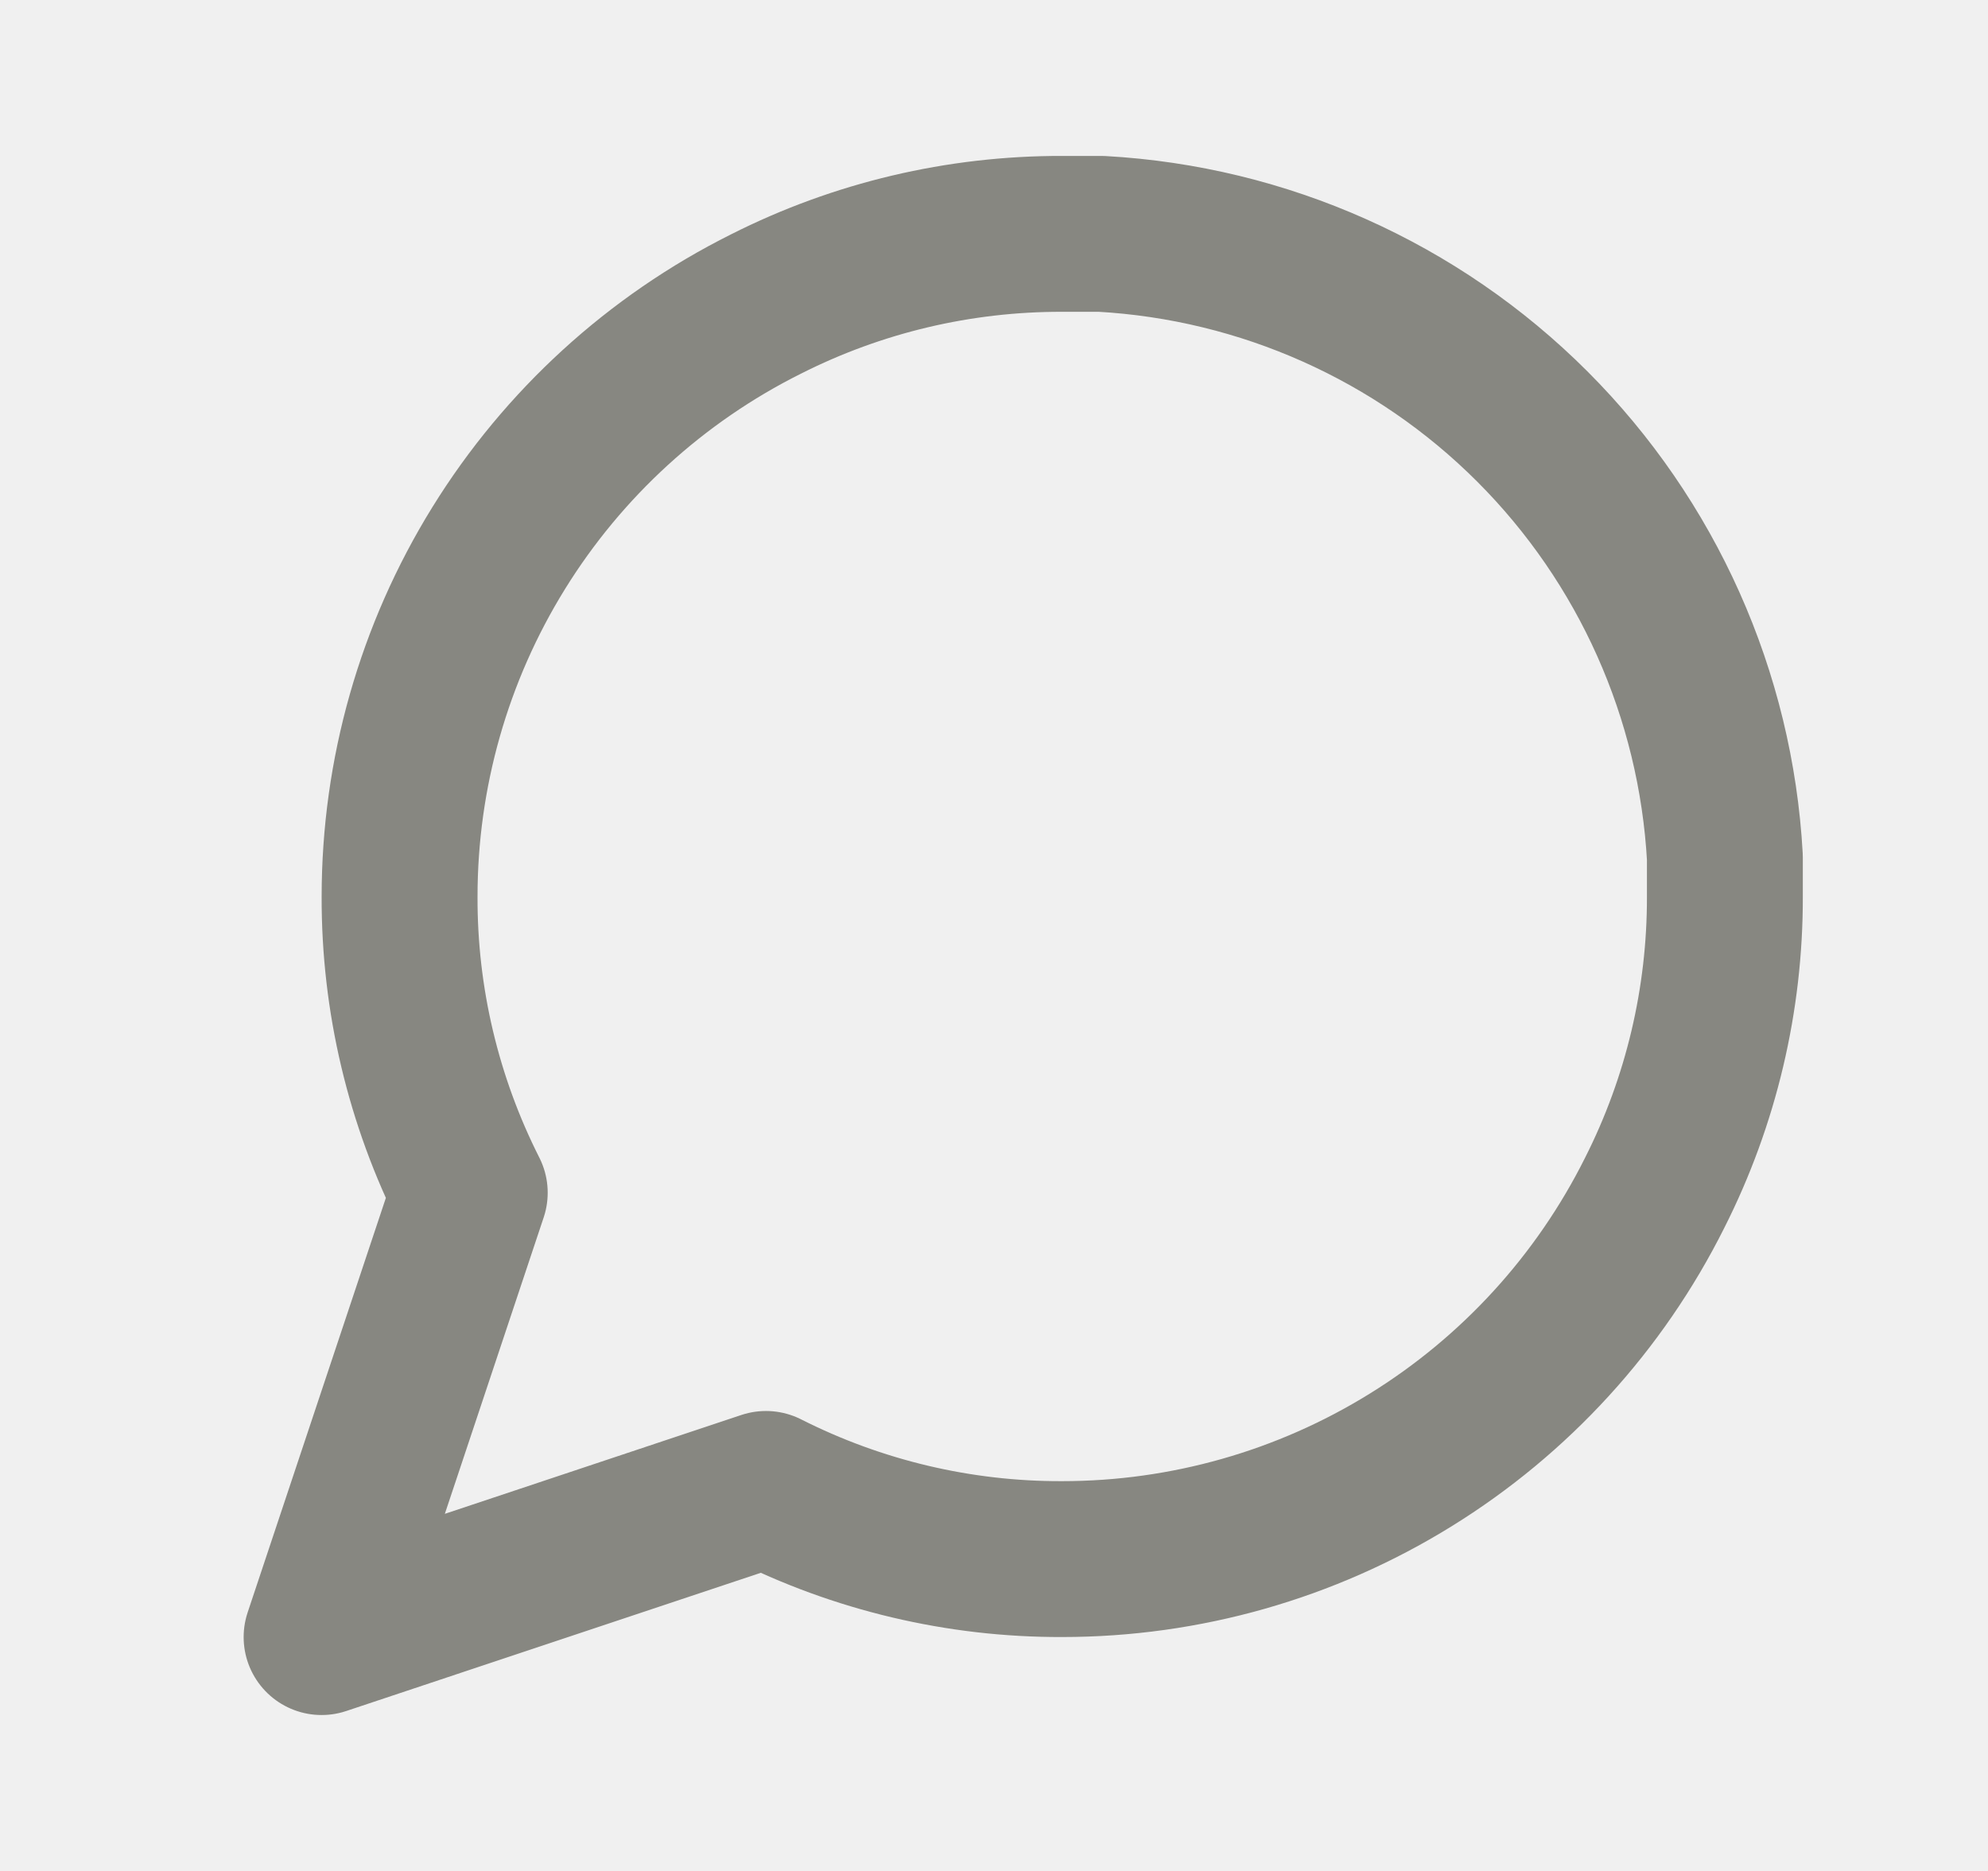
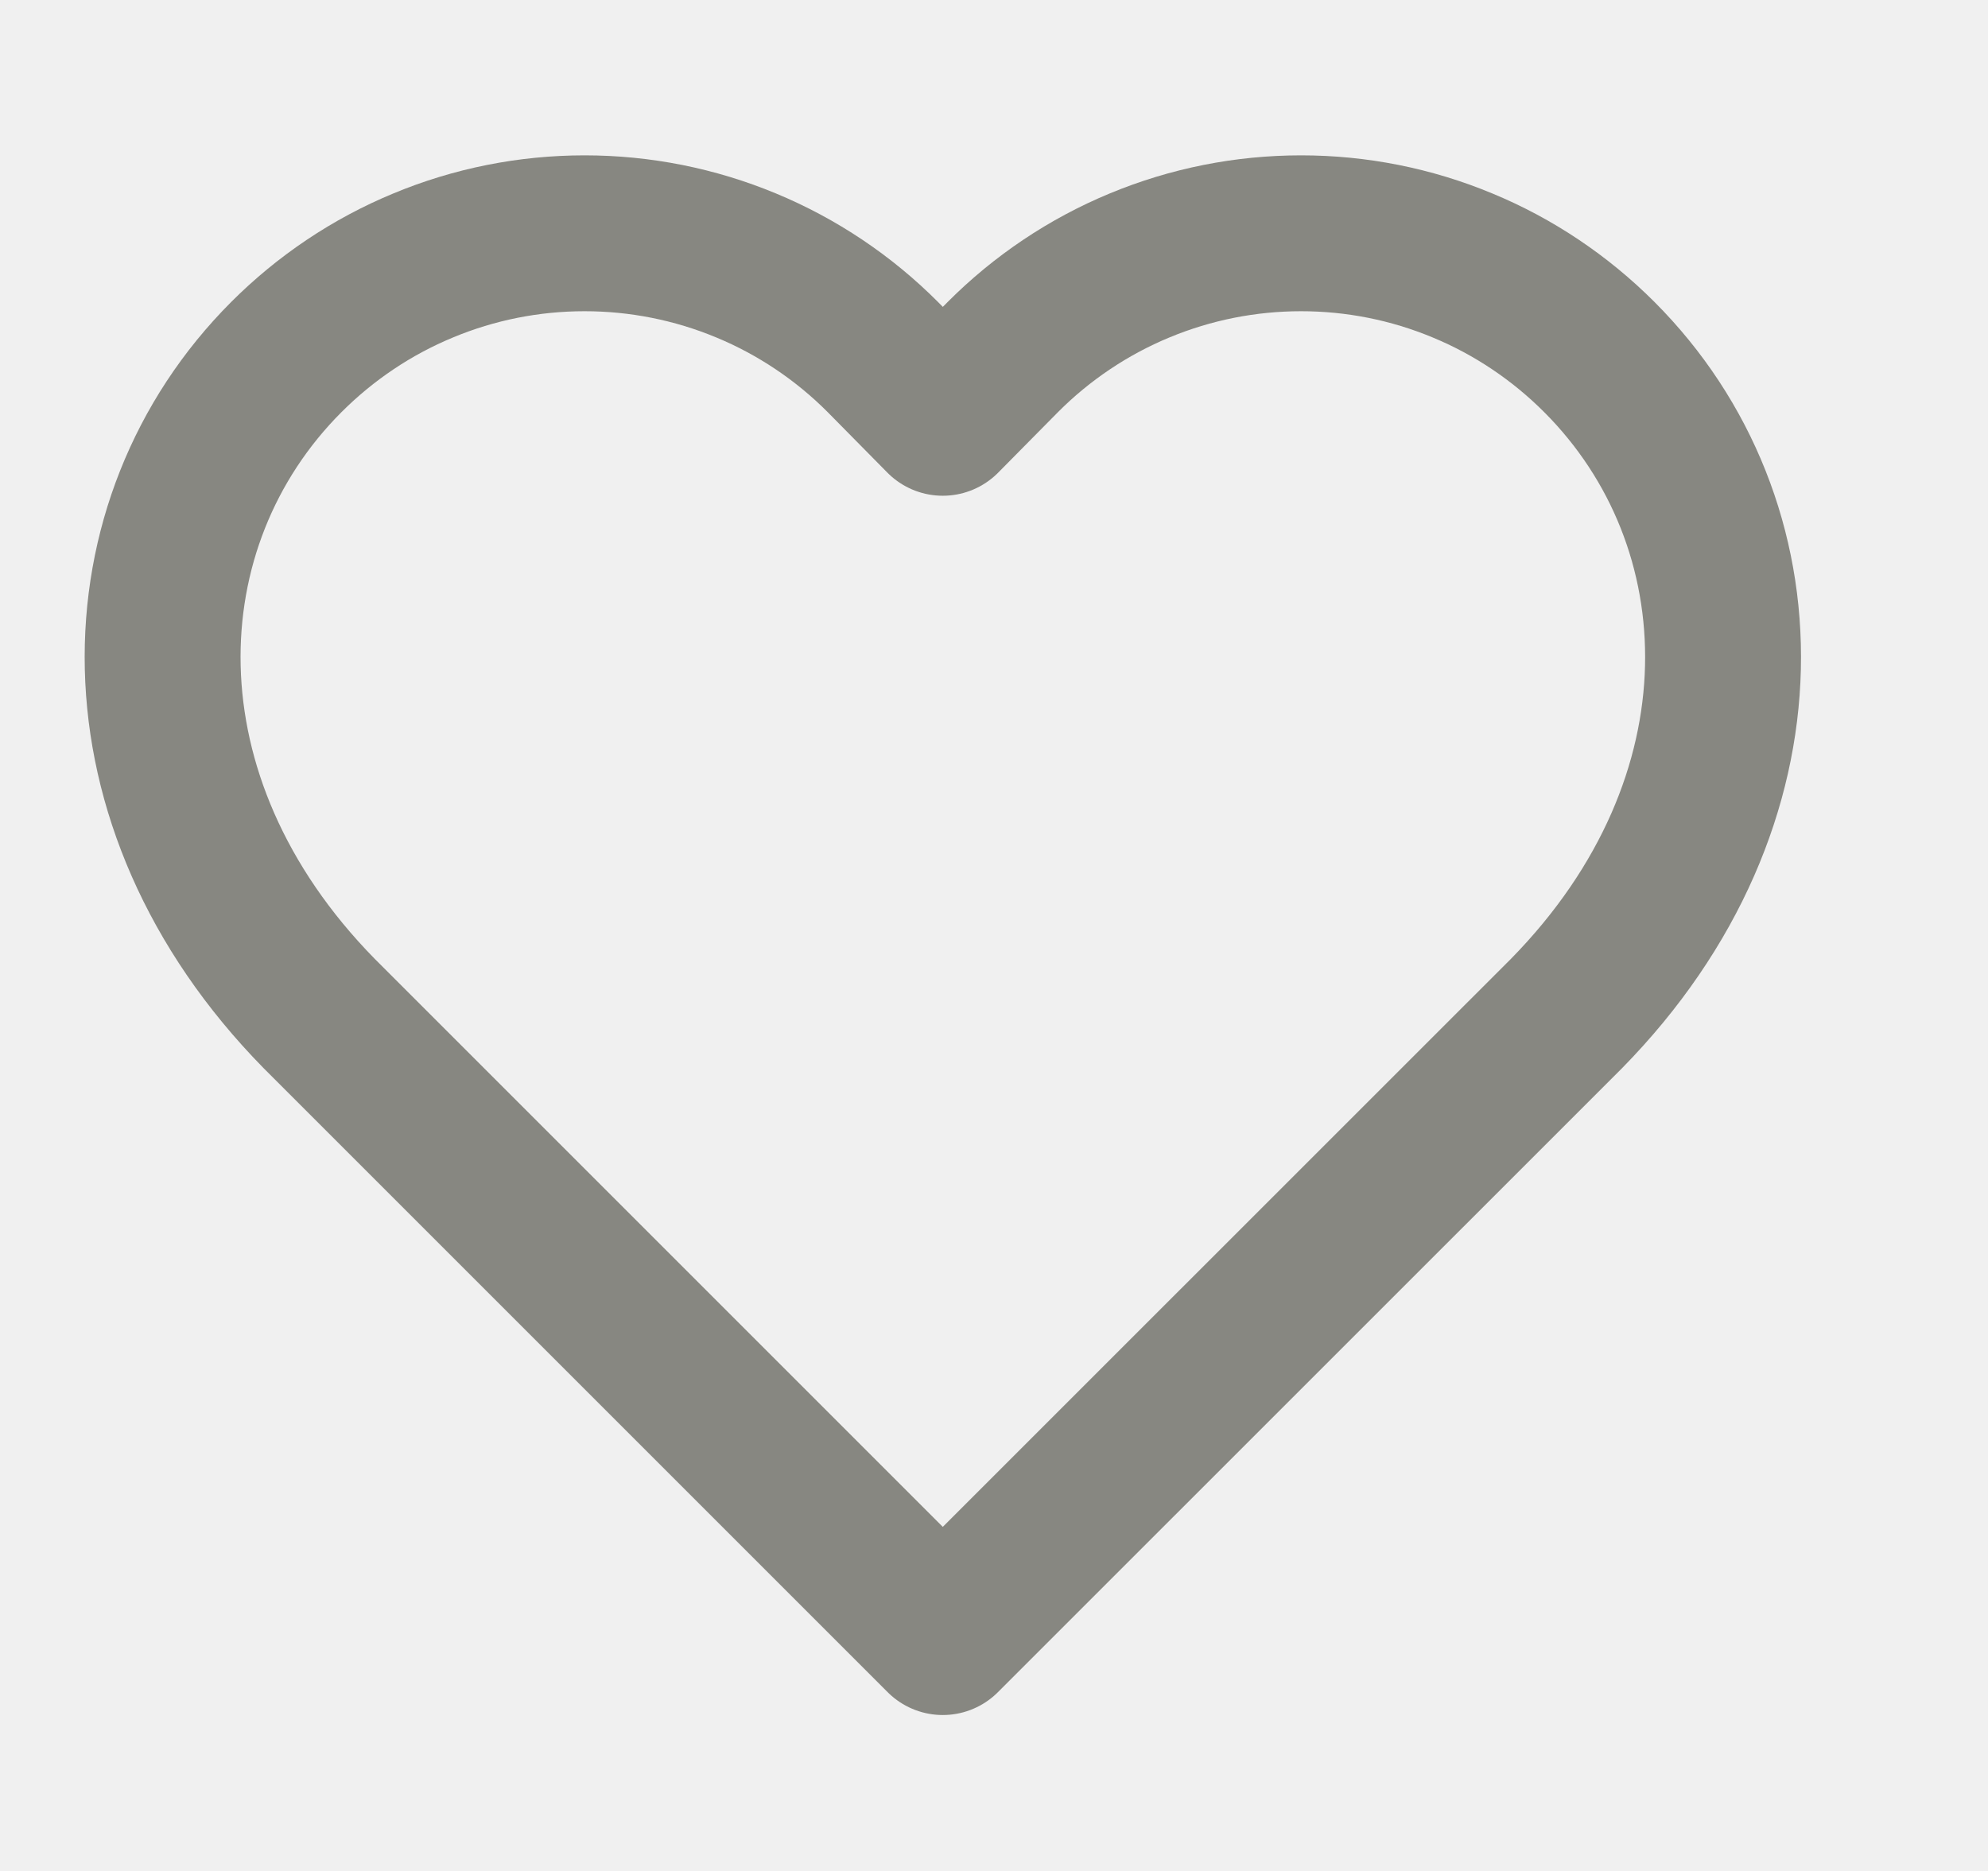
<svg xmlns="http://www.w3.org/2000/svg" width="17" height="16" viewBox="0 0 17 16" fill="none">
-   <g clip-path="url(#clip0_9_124)">
-     <path d="M14.75 7.667C14.752 8.547 14.547 9.415 14.15 10.2C13.68 11.141 12.957 11.933 12.062 12.486C11.167 13.04 10.136 13.333 9.083 13.333C8.203 13.336 7.335 13.13 6.55 12.733L2.75 14L4.017 10.2C3.62 9.415 3.414 8.547 3.417 7.667C3.417 6.615 3.71 5.583 4.264 4.688C4.817 3.794 5.609 3.07 6.55 2.6C7.335 2.203 8.203 1.998 9.083 2H9.417C10.806 2.077 12.119 2.663 13.103 3.647C14.087 4.631 14.673 5.944 14.75 7.333V7.667Z" stroke="#878781" stroke-width="1.333" stroke-linecap="round" stroke-linejoin="round" />
+   <g clip-path="url(#clip0_9_284)">
+     <g clip-path="url(#clip1_9_284)">
+       <path d="M13.676 3.053C13.341 2.718 12.944 2.451 12.506 2.27C12.069 2.088 11.6 1.995 11.126 1.995C10.652 1.995 10.183 2.088 9.745 2.27C9.308 2.451 8.91 2.718 8.576 3.053L8.062 3.573L7.549 3.053C7.215 2.718 6.817 2.451 6.38 2.27C5.942 2.088 5.473 1.995 4.999 1.995C4.525 1.995 4.056 2.088 3.619 2.27C3.181 2.451 2.784 2.718 2.449 3.053C1.036 4.467 0.949 6.853 2.729 8.667L8.062 14L13.396 8.667C15.176 6.853 15.089 4.467 13.676 3.053Z" stroke="#878781" stroke-width="1.333" stroke-linecap="round" stroke-linejoin="round" />
+     </g>
  </g>
  <defs>
-     <clipPath id="clip0_9_124">
-       <rect width="16" height="16" fill="white" transform="translate(0.75)" />
+     <clipPath id="clip0_9_284">
+       <rect width="16" height="16" fill="white" transform="translate(0.0625)" />
+     </clipPath>
+     <clipPath id="clip1_9_284">
+       <rect width="16" height="16" fill="white" transform="translate(0.0625)" />
    </clipPath>
  </defs>
</svg>
